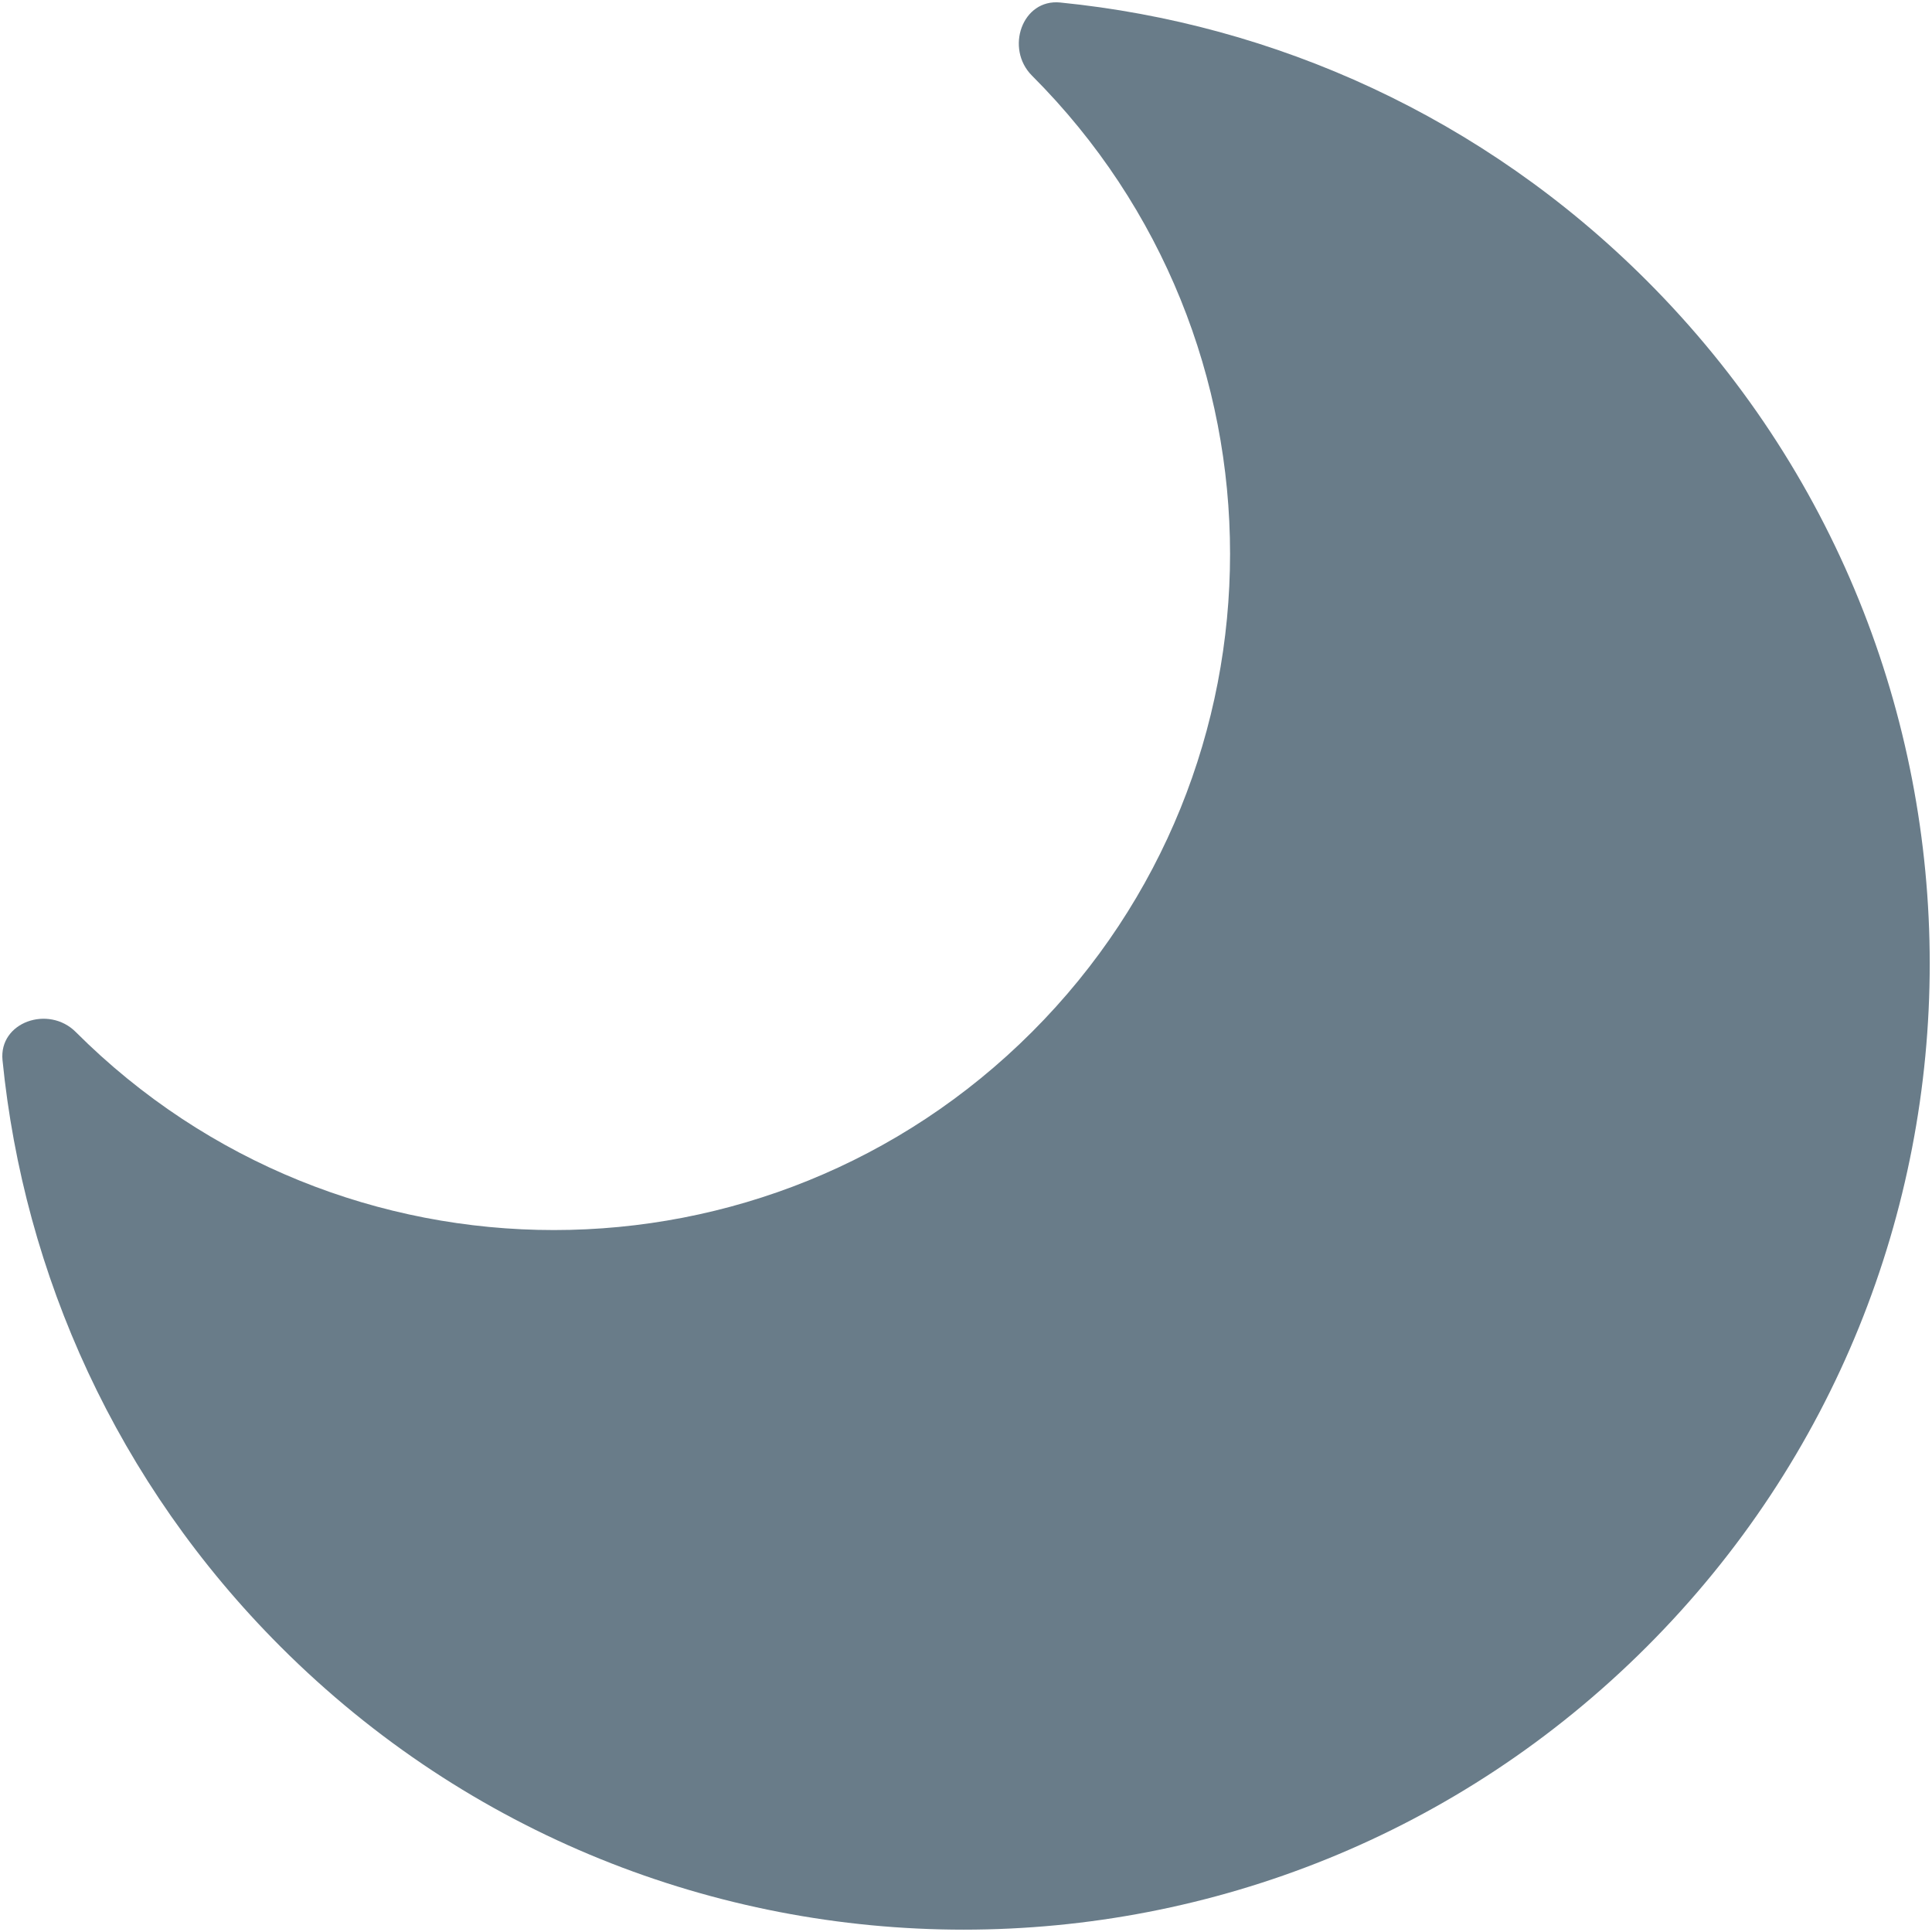
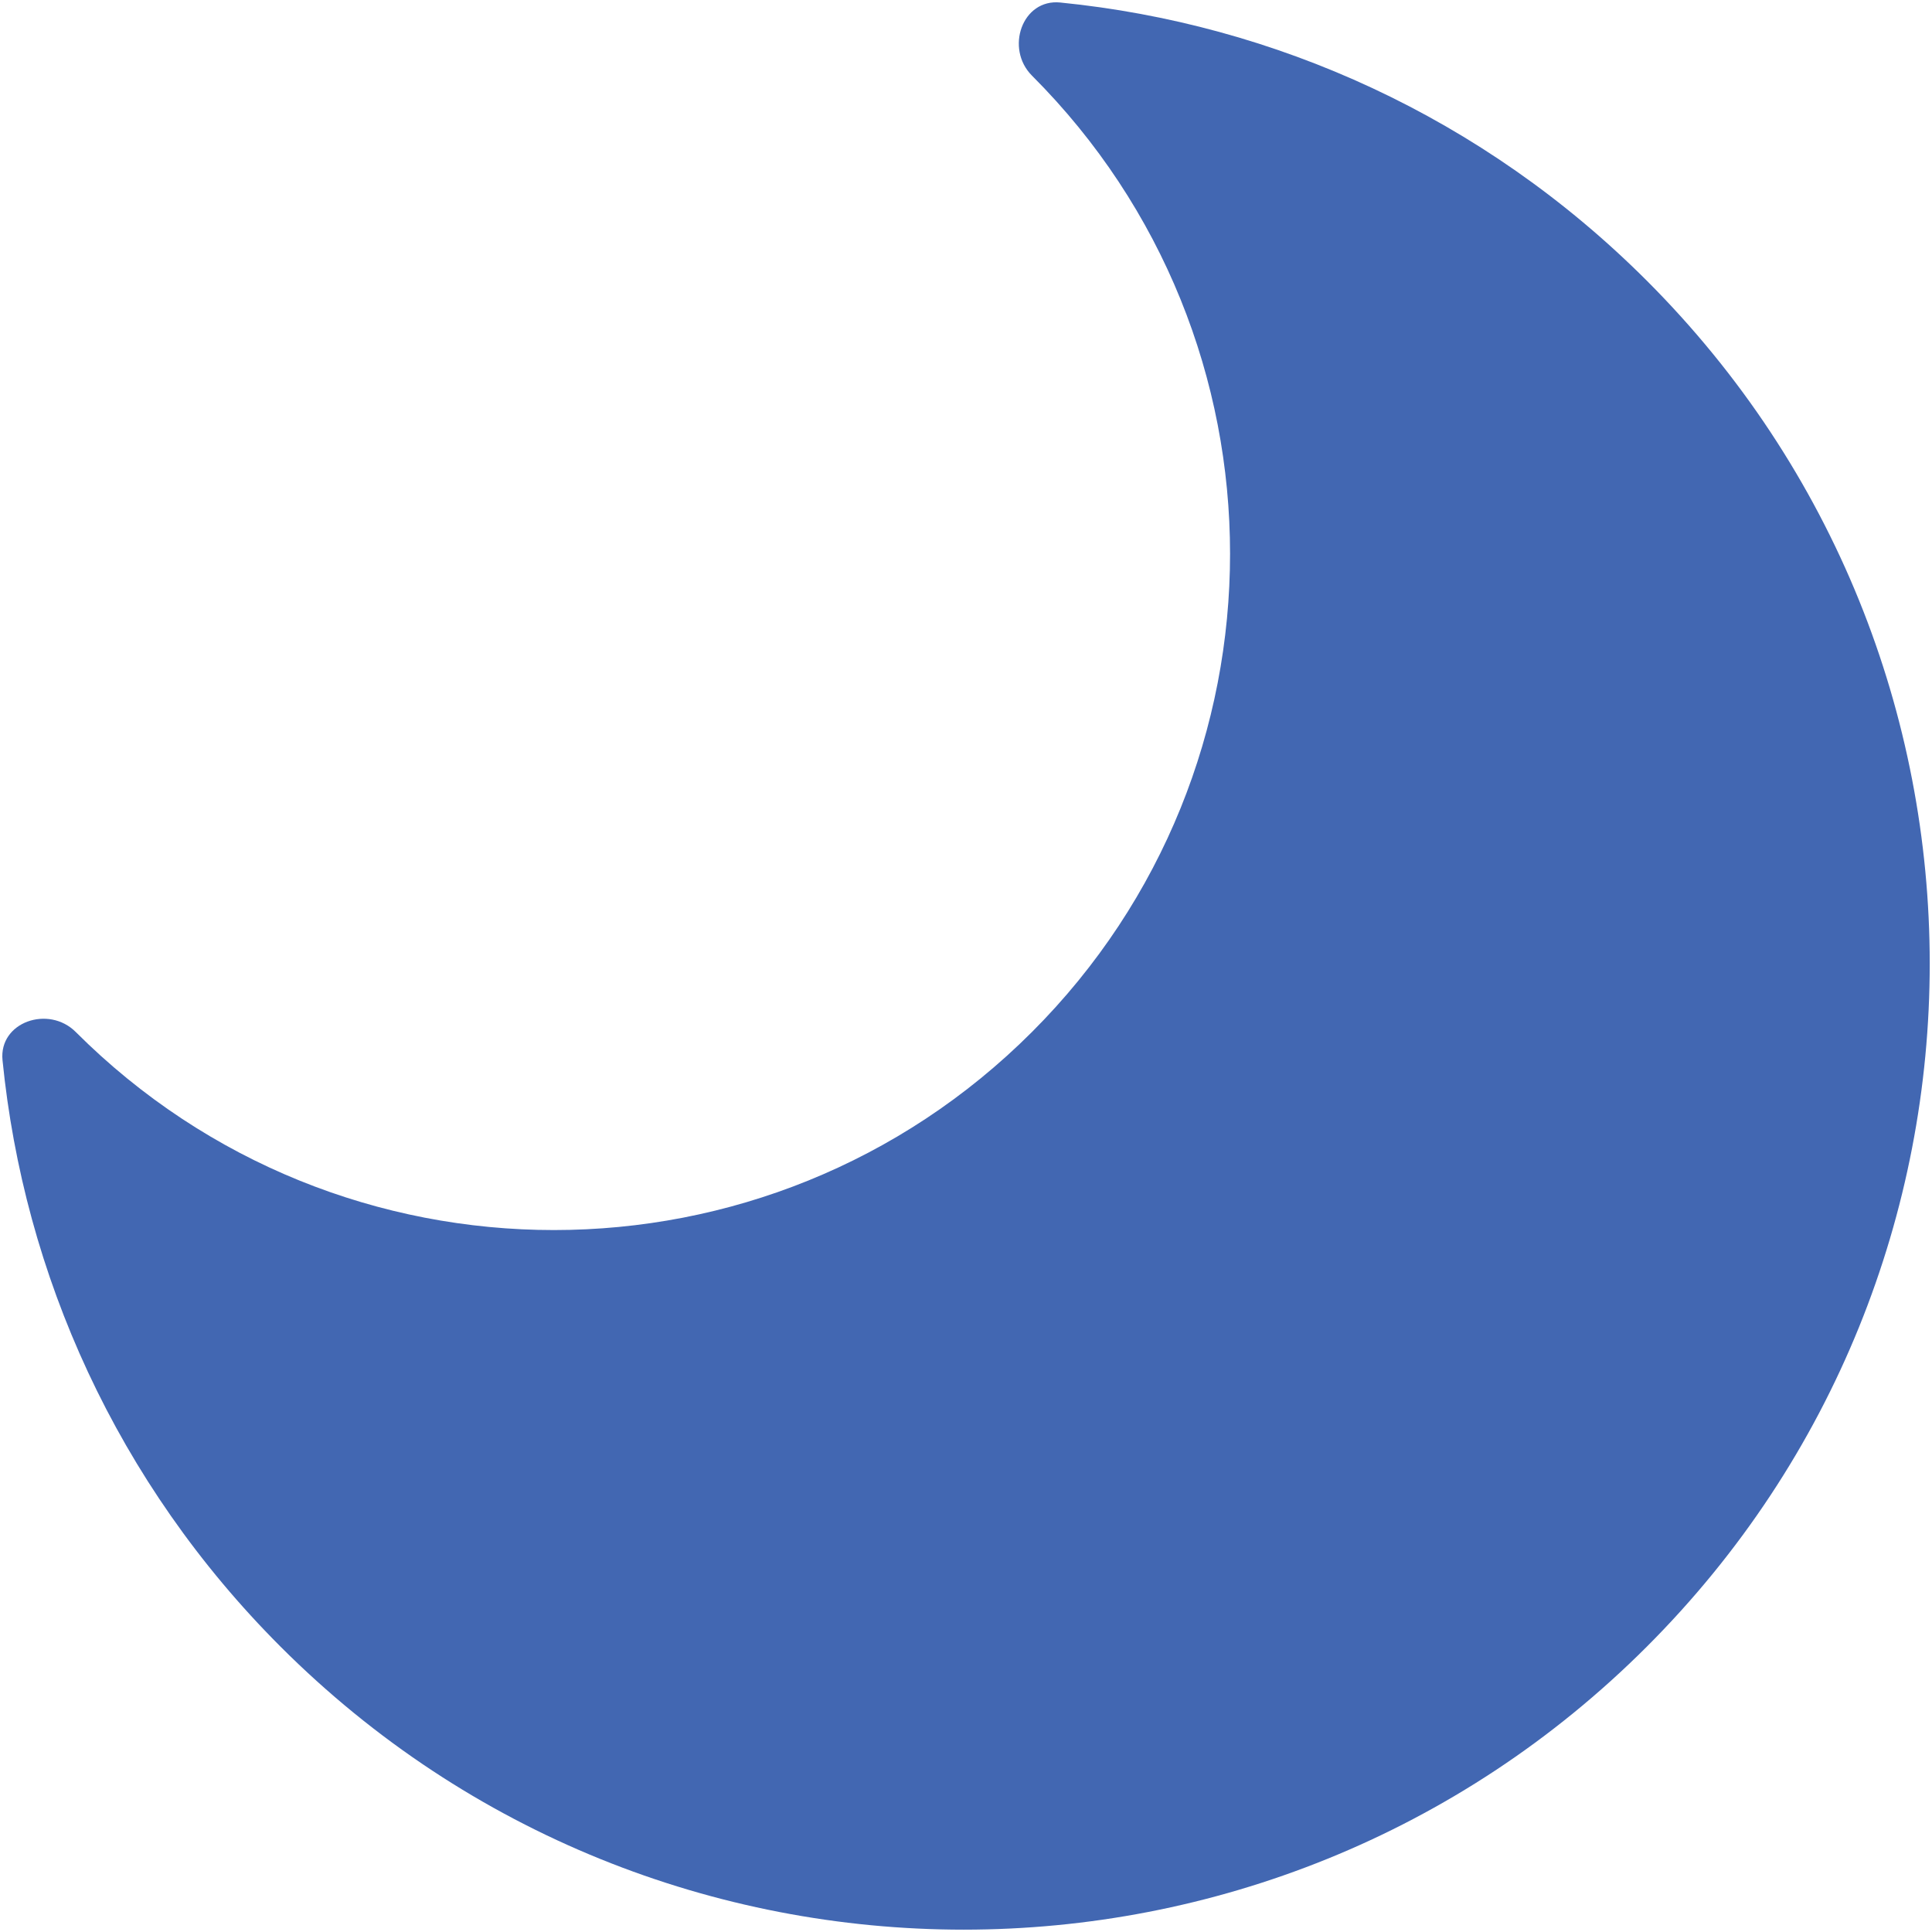
<svg xmlns="http://www.w3.org/2000/svg" width="20" height="20" viewBox="0 0 20 20" fill="none">
-   <path d="M10.683 10.683C13.417 7.949 13.417 3.517 10.683 0.783C10.403 0.503 10.581 -0.014 10.976 0.026C13.192 0.247 15.349 1.207 17.047 2.905C20.953 6.81 20.953 13.142 17.047 17.047C13.142 20.952 6.81 20.952 2.905 17.047C1.207 15.349 0.247 13.192 0.026 10.975C-0.013 10.58 0.503 10.402 0.784 10.683C3.518 13.417 7.95 13.417 10.683 10.683Z" fill="#697C89" />
+   <path d="M10.683 10.683C13.417 7.949 13.417 3.517 10.683 0.783C10.403 0.503 10.581 -0.014 10.976 0.026C13.192 0.247 15.349 1.207 17.047 2.905C20.953 6.81 20.953 13.142 17.047 17.047C13.142 20.952 6.81 20.952 2.905 17.047C1.207 15.349 0.247 13.192 0.026 10.975C-0.013 10.58 0.503 10.402 0.784 10.683C3.518 13.417 7.95 13.417 10.683 10.683Z" fill="#4267b2" />
</svg>
